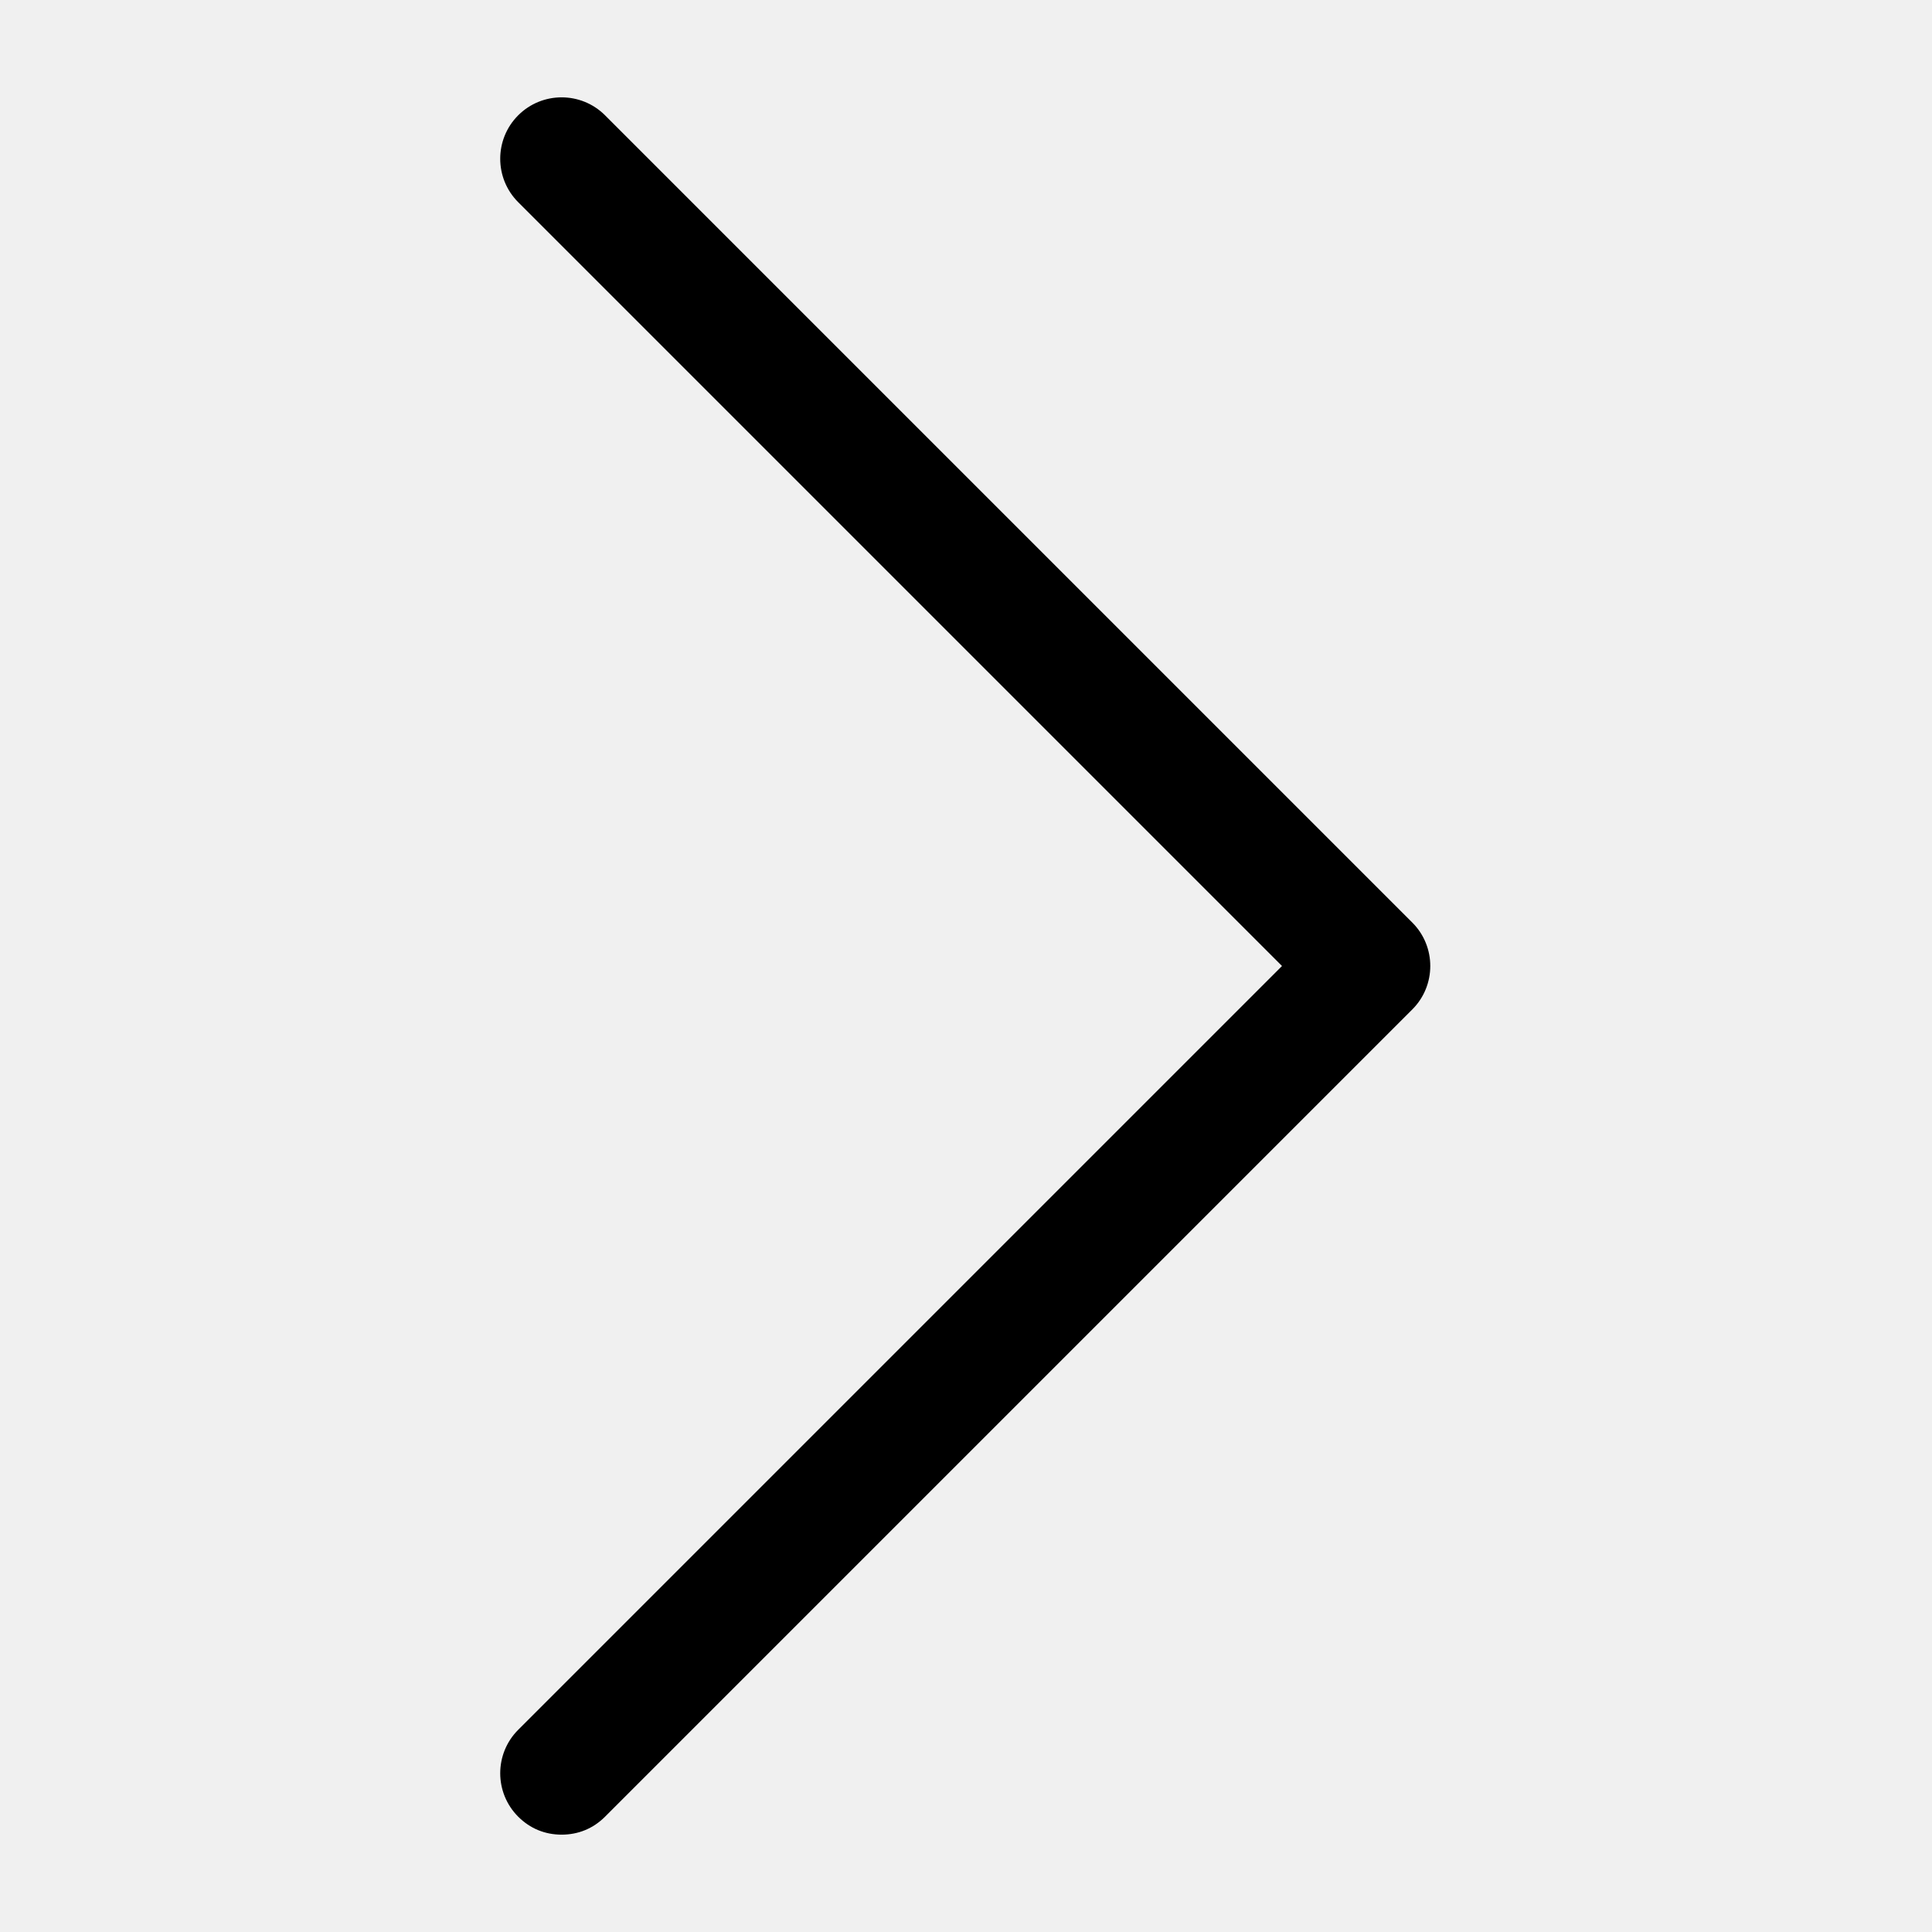
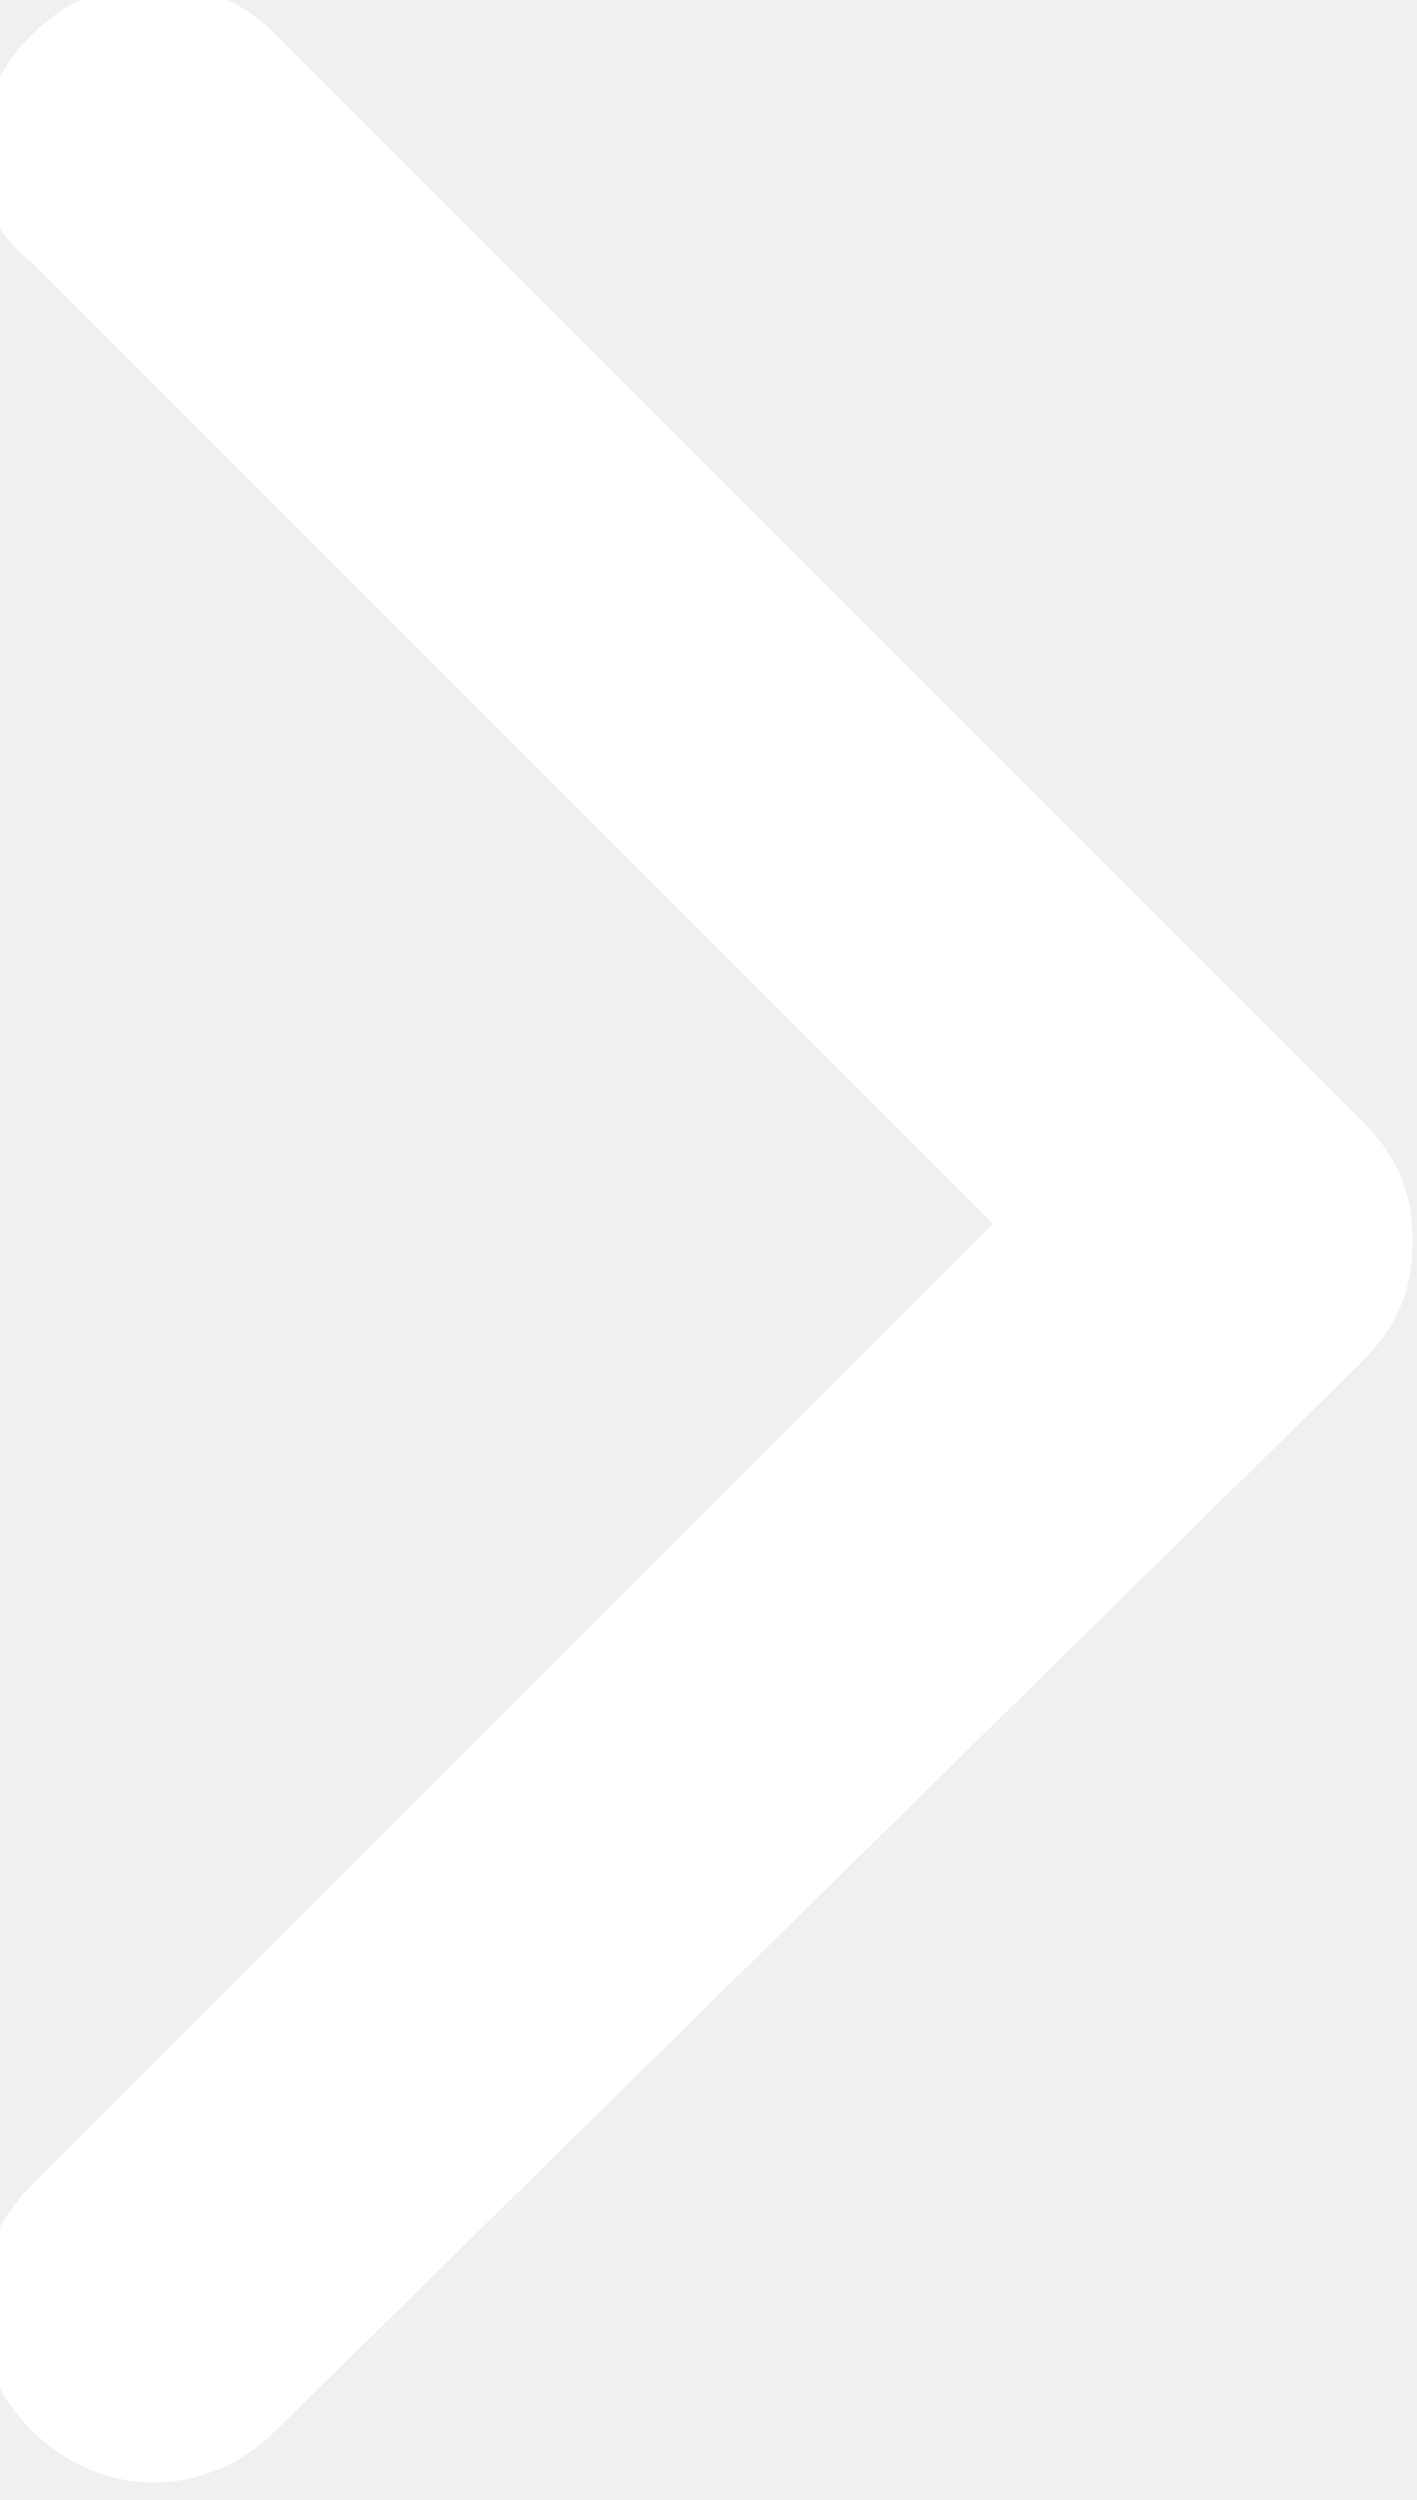
- <svg xmlns="http://www.w3.org/2000/svg" version="1.1" viewBox="0 0 129 129" enable-background="new 0 0 129 129">
-   <g>
-     <path d="m40.4,121.3c-0.8,0.8-1.8,1.2-2.9,1.2s-2.1-0.4-2.9-1.2c-1.6-1.6-1.6-4.2 0-5.8l51-51-51-51c-1.6-1.6-1.6-4.2 0-5.8 1.6-1.6 4.2-1.6 5.8,0l53.9,53.9c1.6,1.6 1.6,4.2 0,5.8l-53.9,53.9z" />
+ <svg xmlns="http://www.w3.org/2000/svg" version="1.1" id="Calque_1" x="0px" y="0px" viewBox="0 0 8.1 14.3" style="enable-background:new 0 0 8.1 14.3;" xml:space="preserve">
+   <g id="Groupe_82" transform="translate(23.98) rotate(90)">
+     <path id="Tracé_62" style="fill:#FFFFFF;" d="M7.8,16.2c-0.2-0.2-0.4-0.3-0.7-0.3c-0.3,0-0.5,0.1-0.7,0.3l-6.2,6.2   c-0.4,0.4-0.4,1,0,1.4c0.4,0.4,1,0.4,1.3,0l5.5-5.5l5.5,5.5c0.4,0.4,1,0.4,1.4,0c0.4-0.4,0.4-1,0-1.4l0,0L7.8,16.2z" />
  </g>
</svg>
